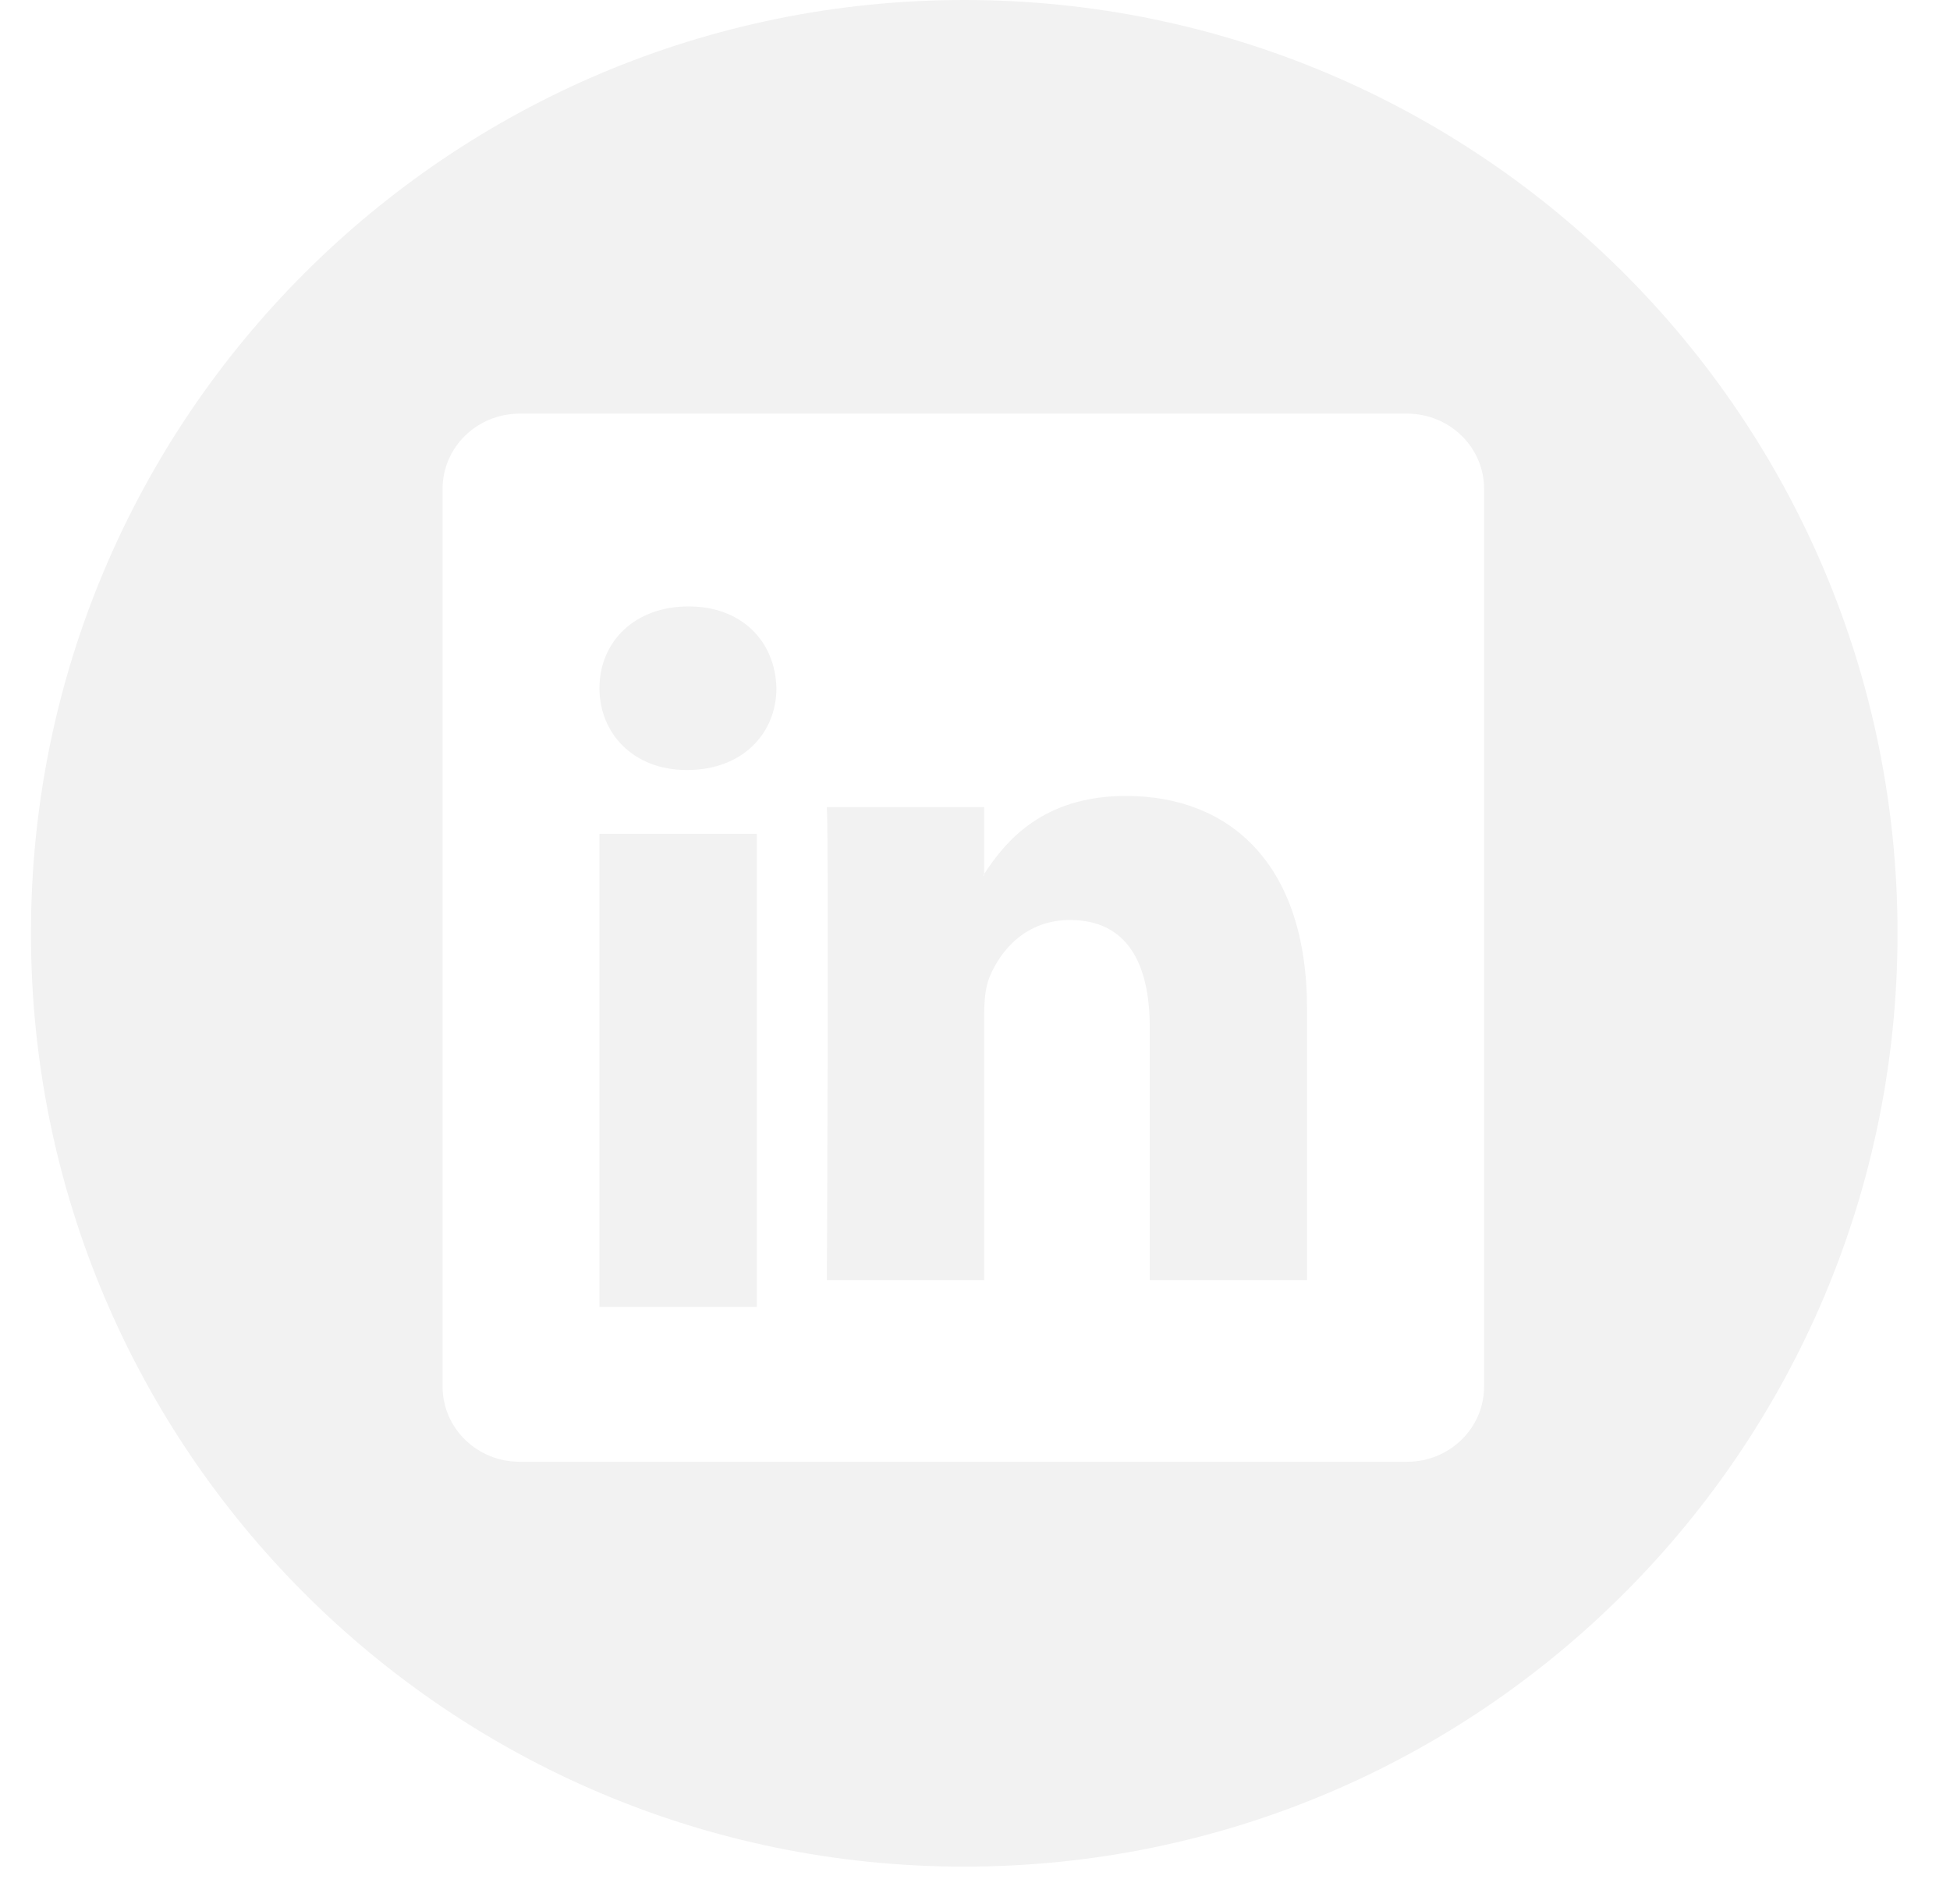
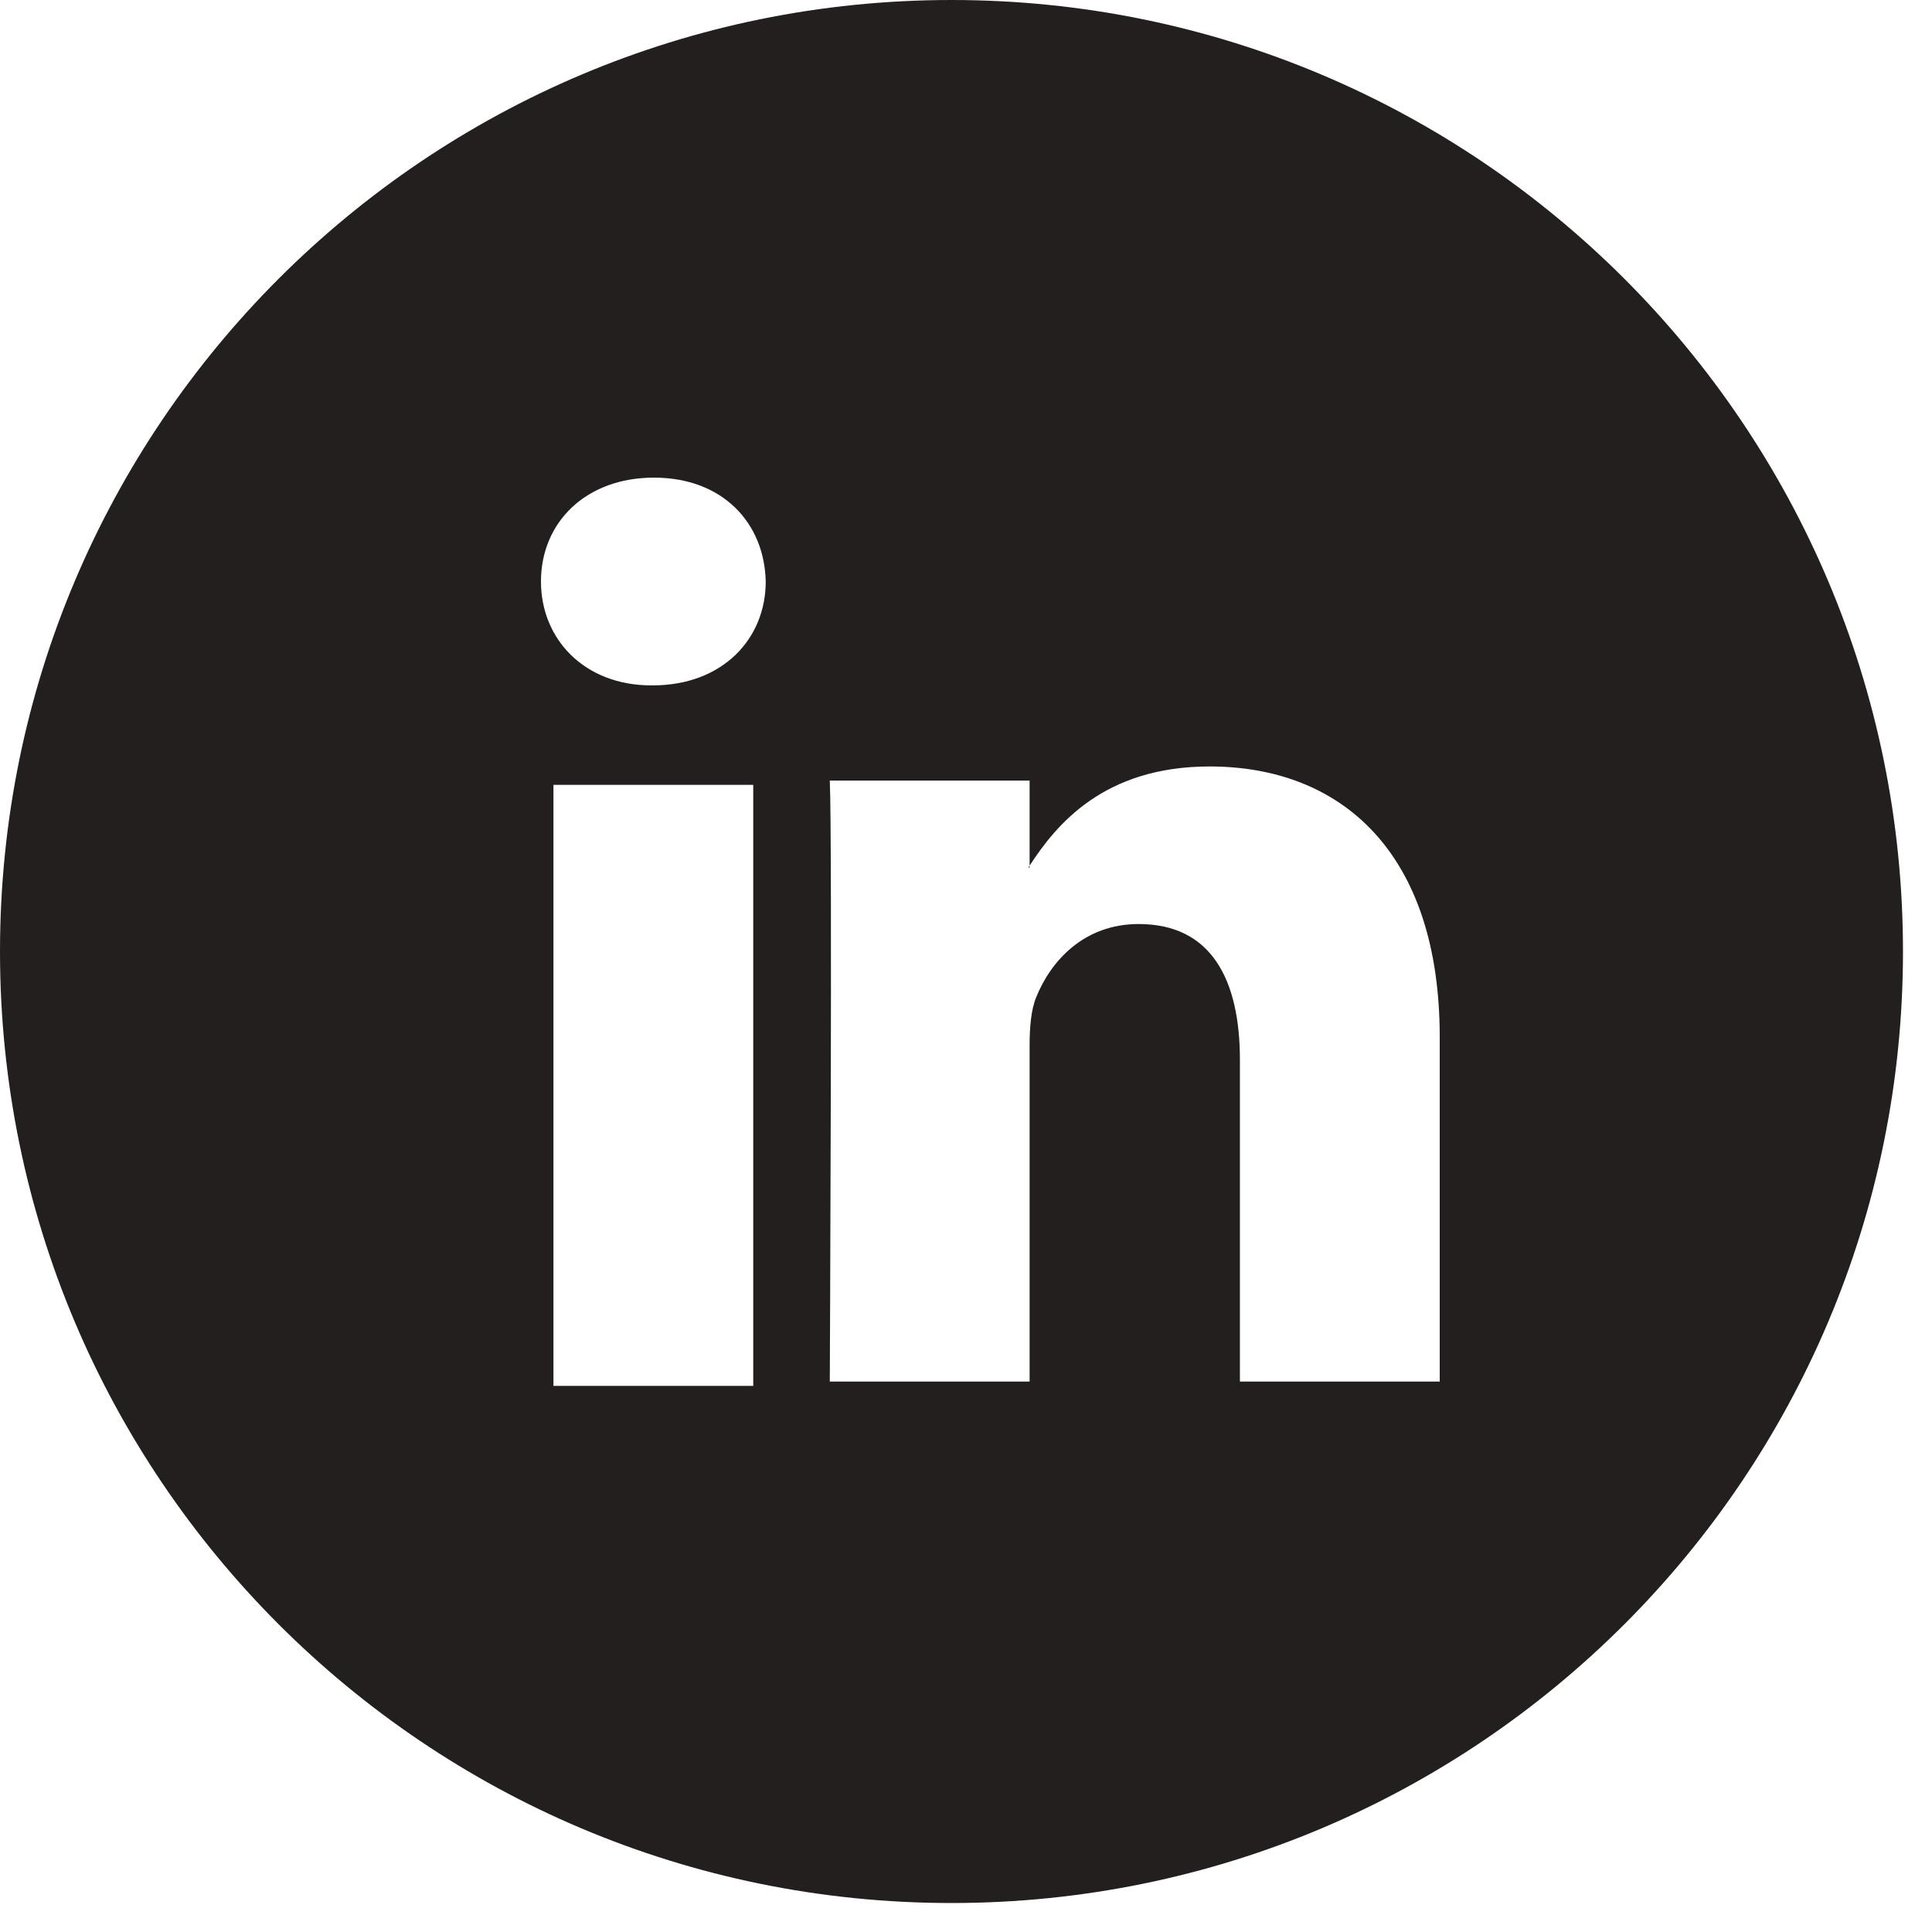
- <svg xmlns="http://www.w3.org/2000/svg" width="42px" height="41px" viewBox="0 0 42 41" version="1.1">
+ <svg xmlns="http://www.w3.org/2000/svg" width="50px" height="50px" viewBox="0 0 50 50" version="1.1">
  <description>Created with Sketch.</description>
  <defs />
  <g id="Welcome" stroke="none" stroke-width="1" fill="none" fill-rule="evenodd">
-     <g id="Desktop" transform="translate(-696, -2868)" fill="#F2F2F2">
-       <g id="footer" transform="translate(0, 2843)">
-         <g id="Social" transform="translate(630, 25)">
-           <g id="LinkedIn" transform="translate(66.66667, 0)">
-             <path d="M20.102,0 C9,0 0,9 0,20.101 C0,31.205 9,40.204 20.102,40.204 C31.203,40.204 40.203,31.205 40.203,20.101 C40.203,9 31.203,0 20.102,0 L20.102,0 Z M31.298,29.865 C31.298,30.76 30.556,31.484 29.64,31.484 L10.525,31.484 C9.608,31.484 8.866,30.76 8.866,29.865 L8.866,10.527 C8.866,9.634 9.608,8.909 10.525,8.909 L29.64,8.909 C30.556,8.909 31.298,9.634 31.298,10.527 L31.298,29.865 L31.298,29.865 Z" id="Fill-94" />
-             <path d="M23.584,17.143 C21.787,17.143 20.982,18.13 20.531,18.824 L20.531,18.858 L20.509,18.858 C20.517,18.849 20.523,18.836 20.531,18.824 L20.531,17.382 L17.143,17.382 C17.187,18.336 17.143,27.573 17.143,27.573 L20.531,27.573 L20.531,21.881 C20.531,21.576 20.553,21.273 20.642,21.056 C20.887,20.448 21.446,19.815 22.38,19.815 C23.608,19.815 24.097,20.75 24.097,22.12 L24.097,27.573 L27.485,27.573 L27.485,21.73 C27.485,18.598 25.813,17.143 23.584,17.143" id="Fill-95" />
-             <path d="M14.162,13.061 C13.003,13.061 12.245,13.823 12.245,14.823 C12.245,15.8 12.98,16.584 14.117,16.584 L14.139,16.584 C15.32,16.584 16.056,15.8 16.056,14.823 C16.034,13.823 15.32,13.061 14.162,13.061" id="Fill-96" />
-             <path d="M12.245,17.959 L15.633,17.959 L15.633,28.15 L12.245,28.15 L12.245,17.959 Z" id="Fill-97" />
-           </g>
-         </g>
+     <g id="Desktop" transform="translate(-432, -3179)" fill="#231F1F">
+       <g id="LinkedIn" transform="translate(432, 3179)">
+         <path d="M24.625,0 C11.025,0 0,11.025 0,24.624 C0,38.226 11.025,49.25 24.625,49.25 C38.224,49.25 49.249,38.226 49.249,24.624 C49.249,11.025 38.224,0 24.625,0 Z M31.306,19.836 C28.563,19.836 27.335,21.343 26.646,22.403 L26.646,22.454 L26.612,22.454 C26.625,22.44 26.635,22.42 26.646,22.403 L26.646,20.201 L21.475,20.201 C21.543,21.658 21.475,35.755 21.475,35.755 L26.646,35.755 L26.646,27.067 C26.646,26.601 26.68,26.141 26.817,25.808 C27.19,24.881 28.043,23.914 29.469,23.914 C31.343,23.914 32.089,25.342 32.089,27.432 L32.089,35.755 L37.26,35.755 L37.26,26.837 C37.26,22.058 34.708,19.836 31.306,19.836 Z M16.925,12.361 C15.157,12.361 14,13.523 14,15.049 C14,16.541 15.123,17.738 16.857,17.738 L16.89,17.738 C18.693,17.738 19.817,16.541 19.817,15.049 C19.783,13.523 18.693,12.361 16.925,12.361 Z M14.323,20.312 L19.494,20.312 L19.494,35.866 L14.323,35.866 L14.323,20.312 Z" id="Fill-94" />
      </g>
    </g>
  </g>
</svg>
